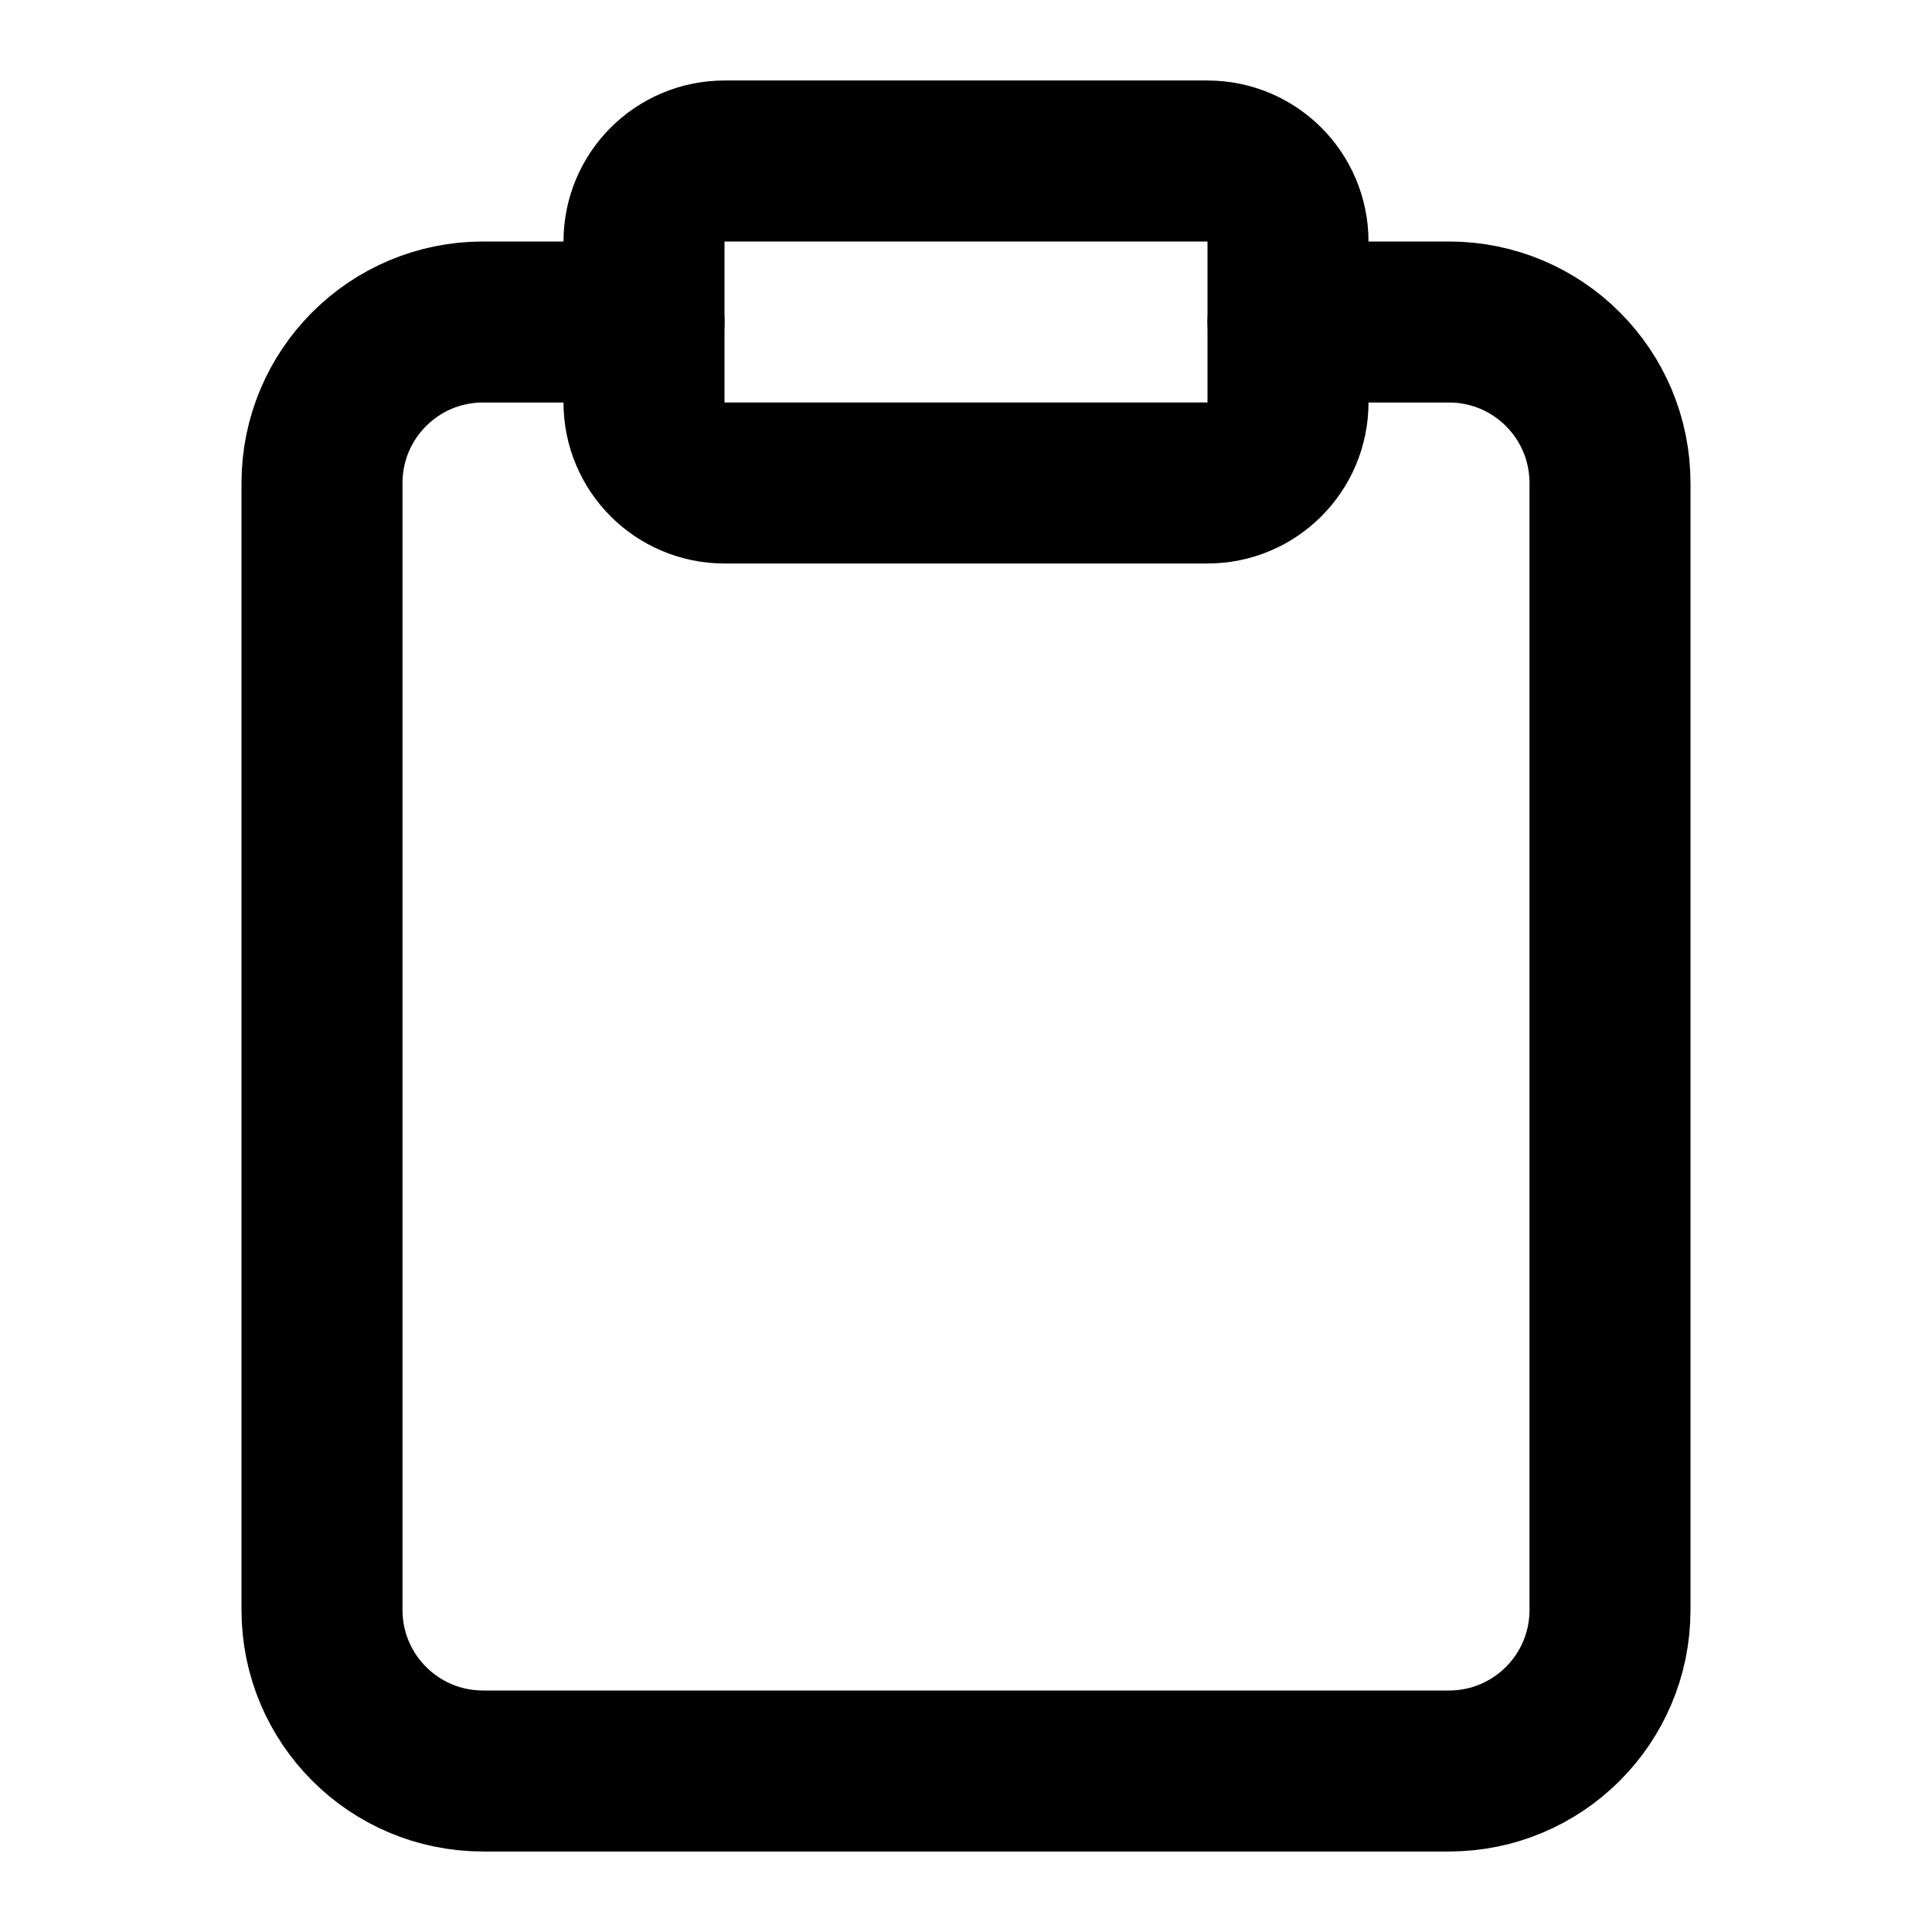
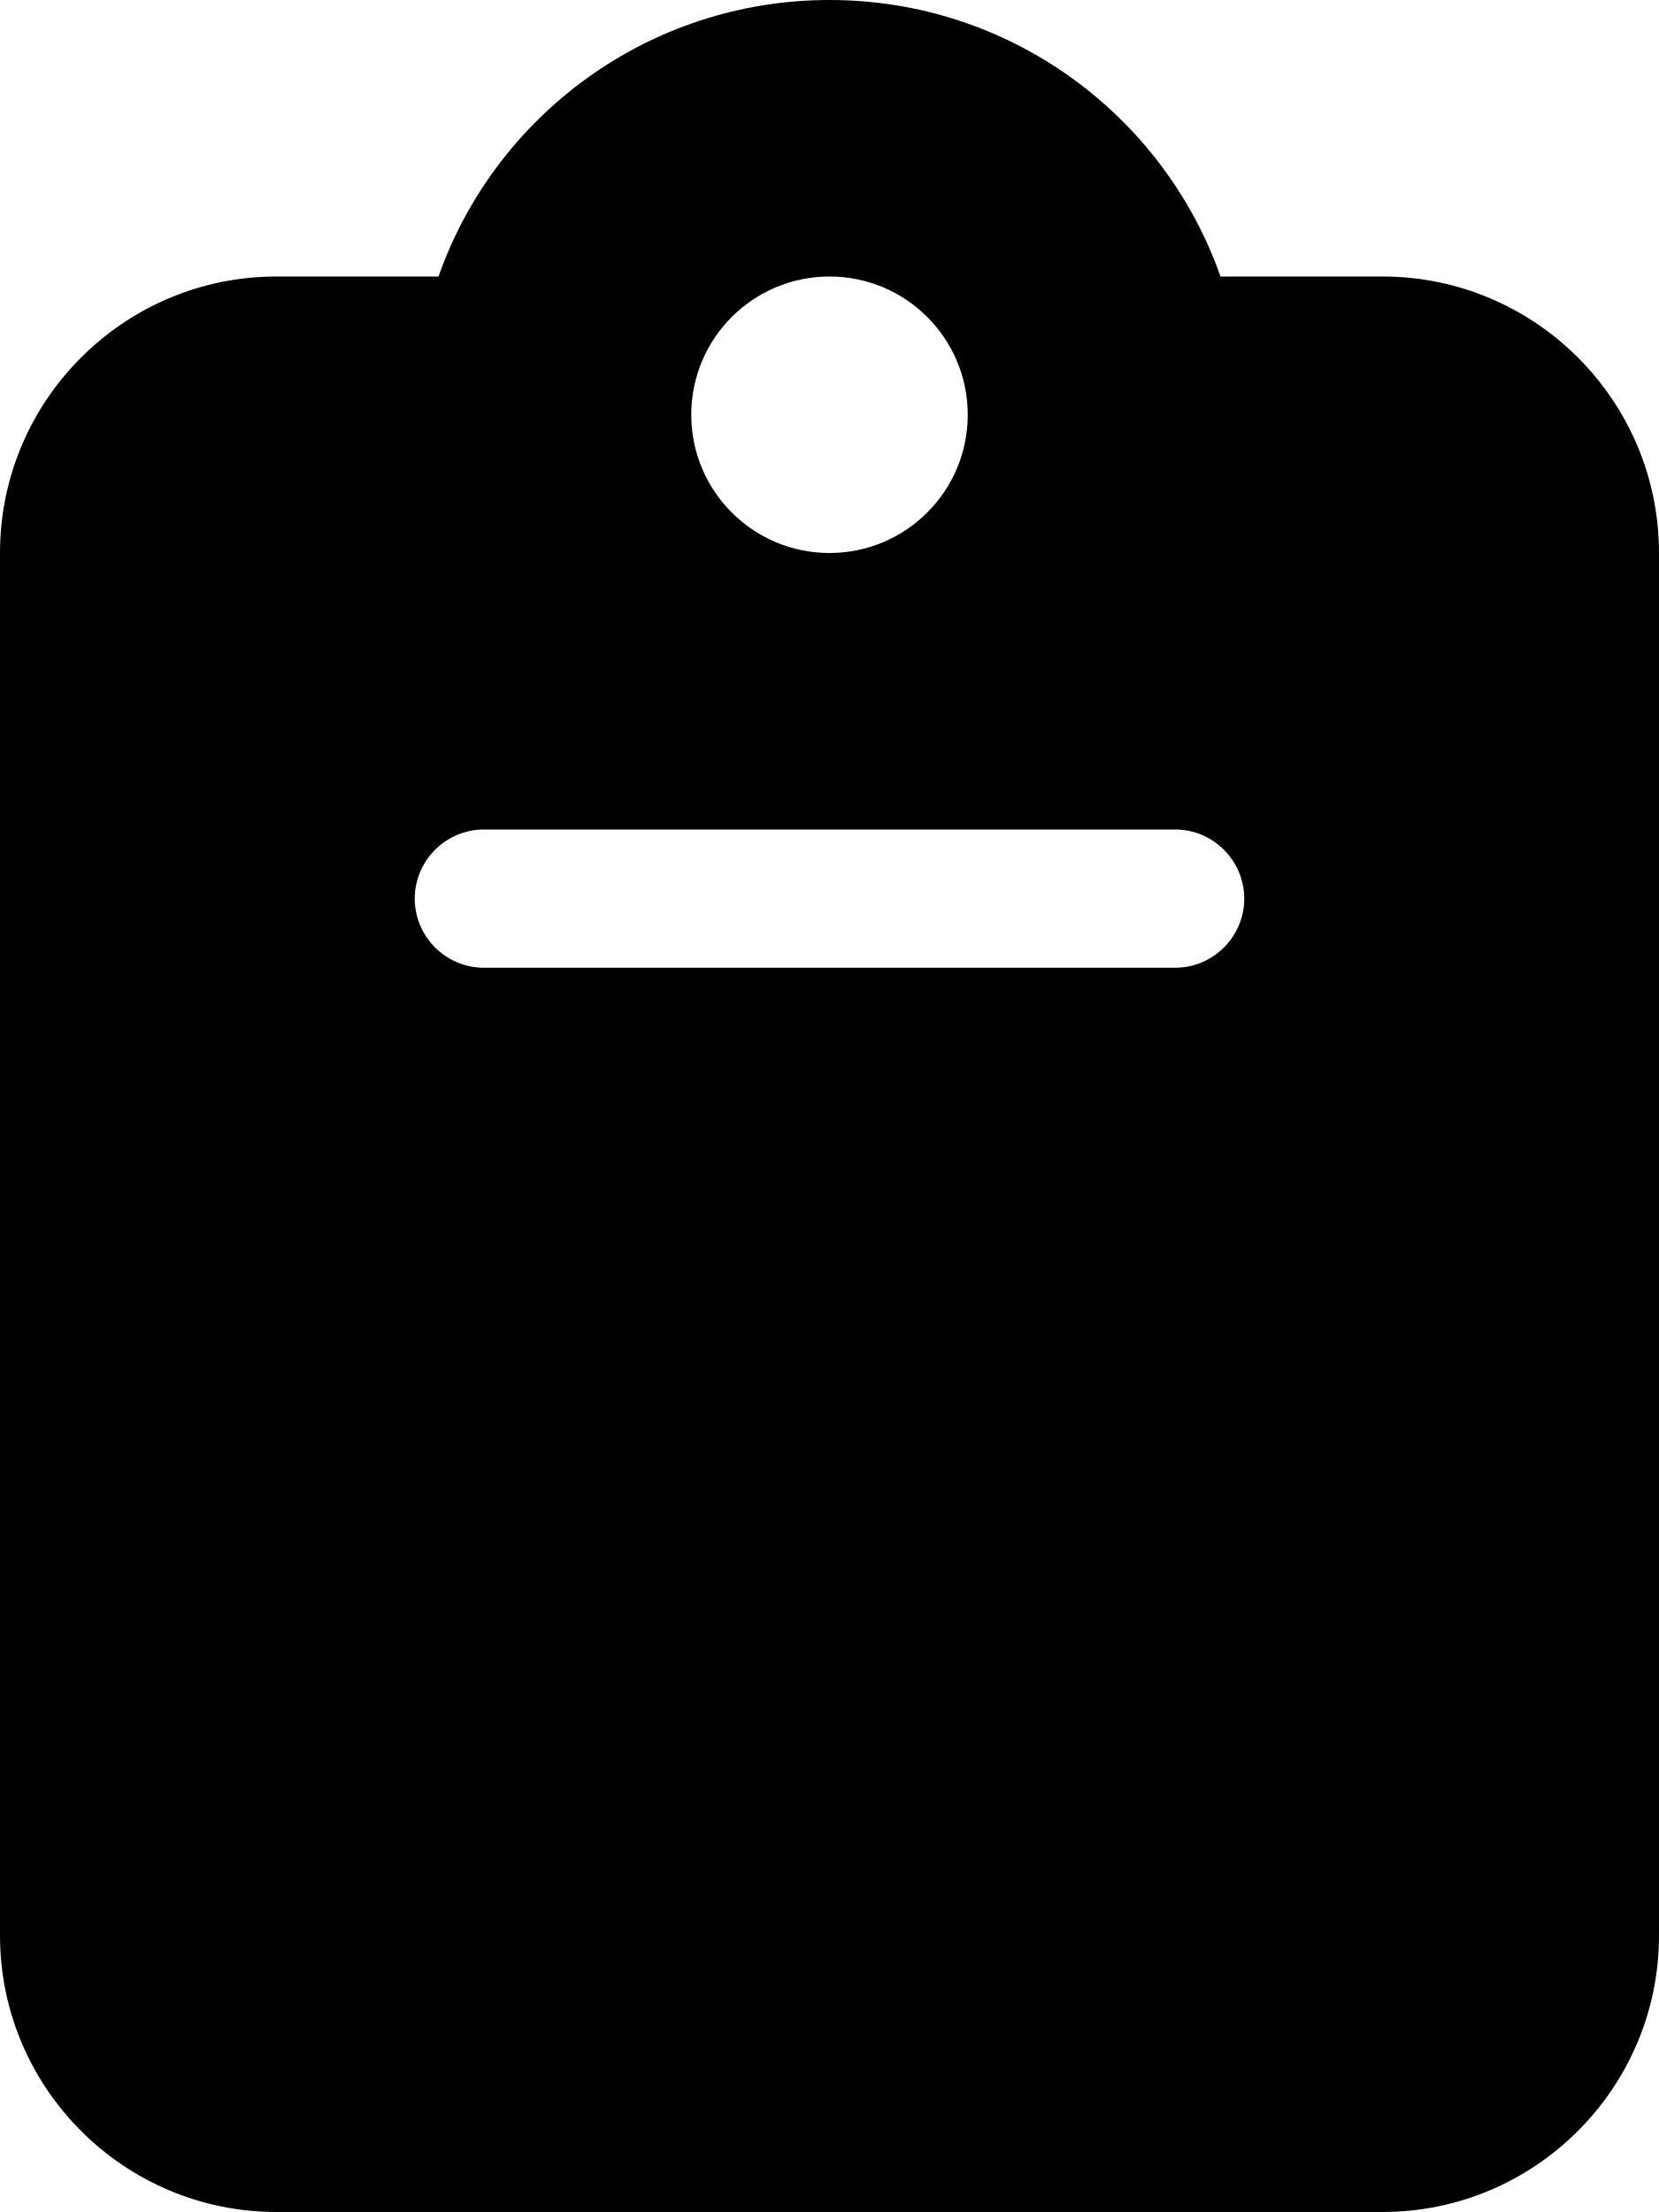
- <svg xmlns="http://www.w3.org/2000/svg" width="24" height="24" viewBox="0 0 24 24" fill="none" stroke="currentColor" stroke-width="2" stroke-linecap="round" stroke-linejoin="round" class="feather feather-clipboard">
-   <path d="M16 4h2a2 2 0 0 1 2 2v14a2 2 0 0 1-2 2H6a2 2 0 0 1-2-2V6a2 2 0 0 1 2-2h2" />
-   <rect x="8" y="2" width="8" height="4" rx="1" ry="1" />
+ <svg xmlns="http://www.w3.org/2000/svg" viewBox="0 0 384 512">
+   <path d="M192 0c-41.8 0-77.4 26.7-90.5 64L64 64C28.7 64 0 92.7 0 128L0 448c0 35.3 28.7 64 64 64l256 0c35.3 0 64-28.7 64-64l0-320c0-35.3-28.7-64-64-64l-37.5 0C269.4 26.7 233.8 0 192 0zm0 64a32 32 0 1 1 0 64 32 32 0 1 1 0-64zM112 192l160 0c8.8 0 16 7.2 16 16s-7.2 16-16 16l-160 0c-8.8 0-16-7.2-16-16s7.2-16 16-16z" />
</svg>
